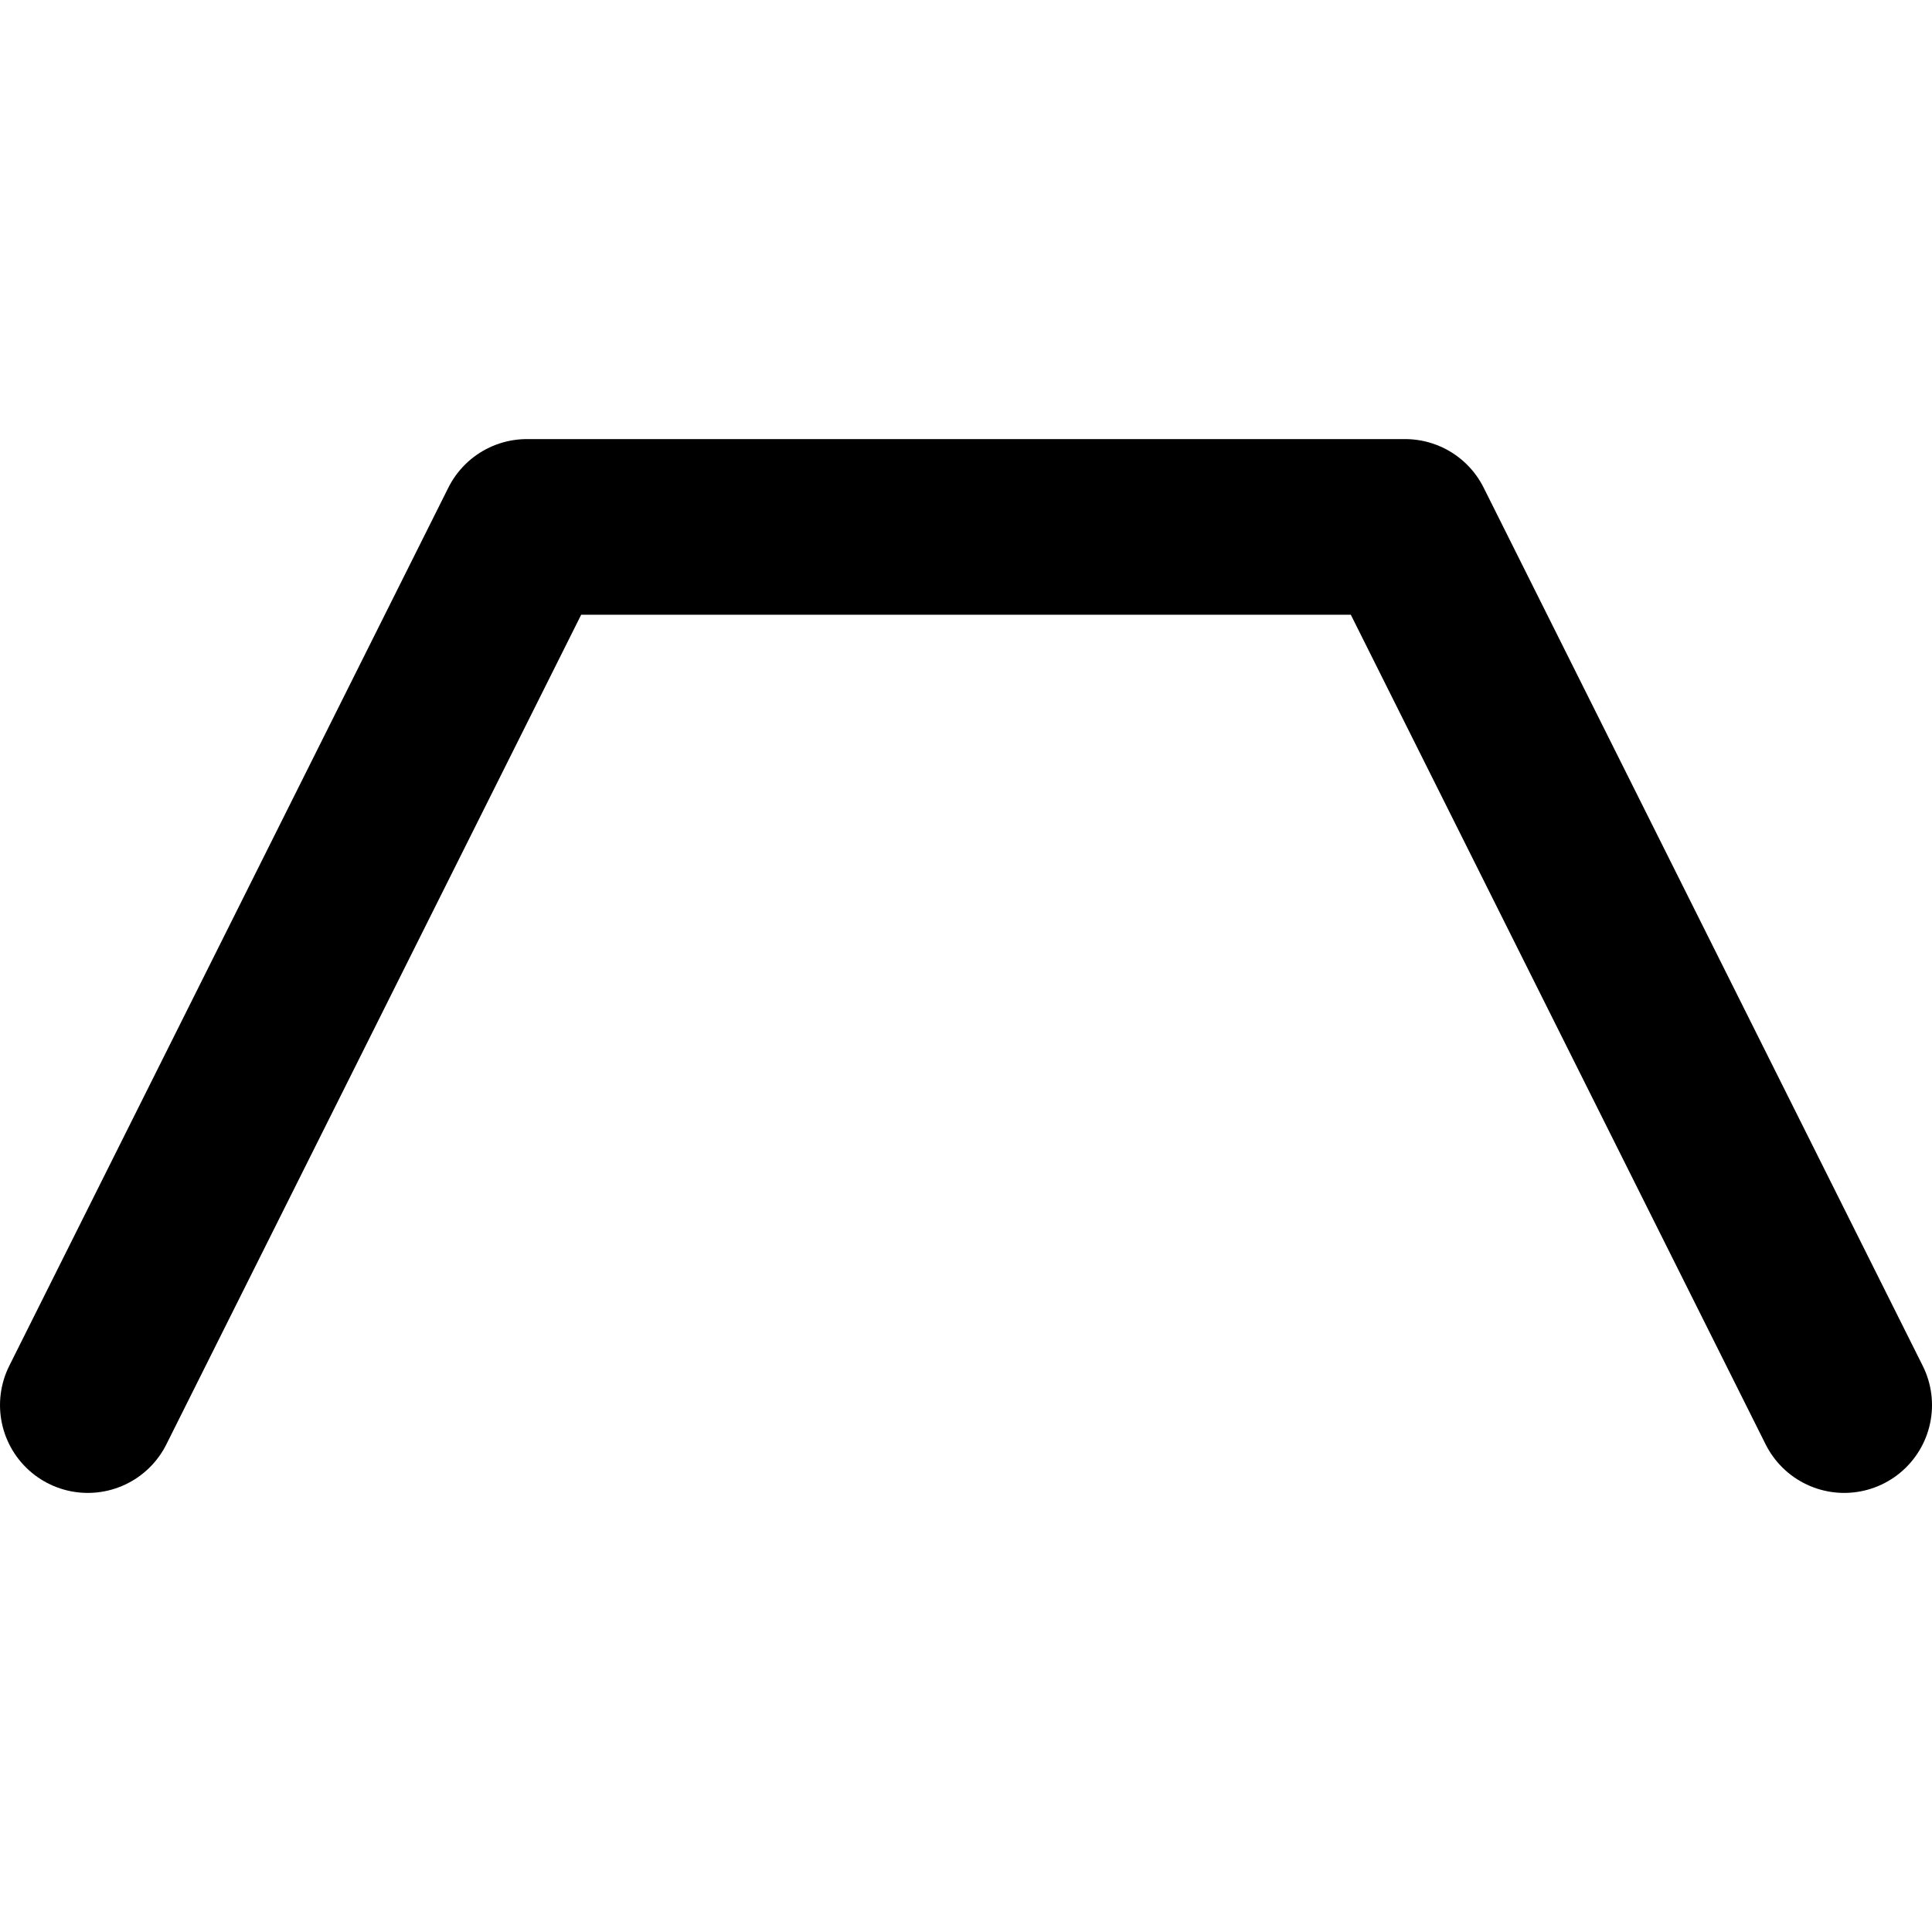
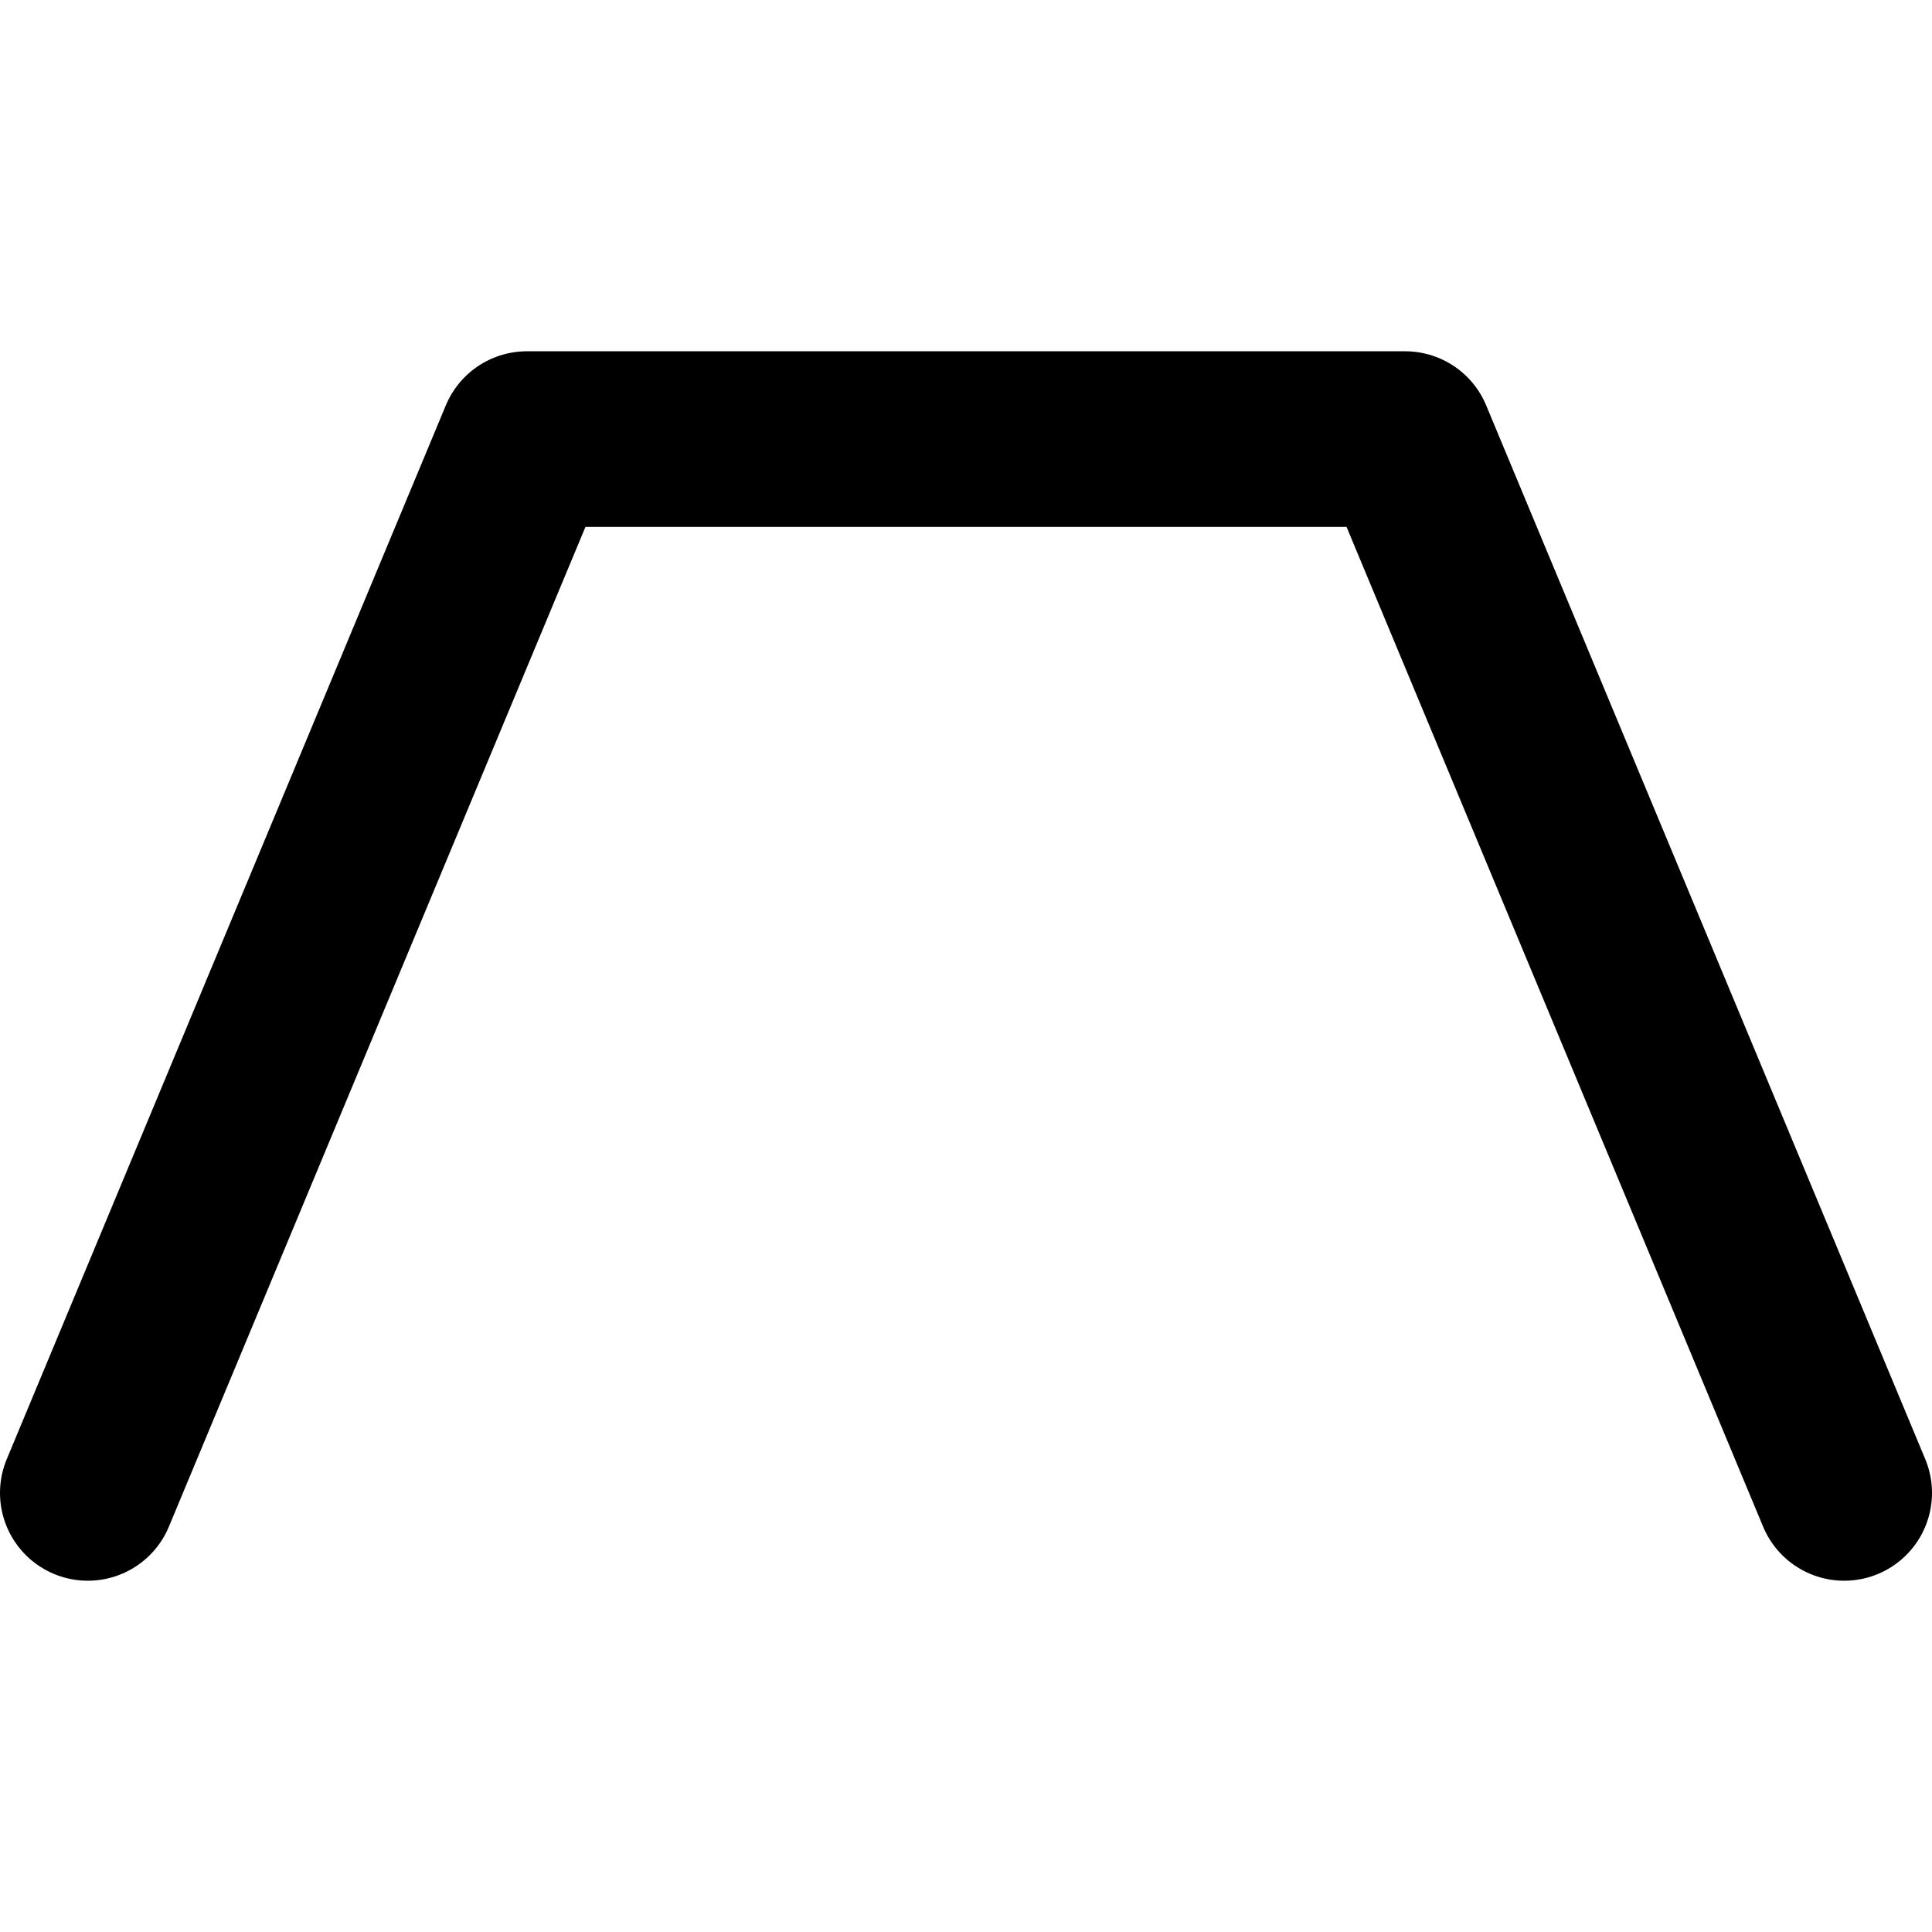
<svg xmlns="http://www.w3.org/2000/svg" height="110" width="110">
-   <path d="M5 80 L30 30 H80 L105 80" fill="none" opacity="1" stroke="#000000" stroke-linecap="round" stroke-linejoin="round" stroke-width="10" />
+   <path d="M5 85 L30 25 H80 L105 85" fill="none" opacity="1" stroke="#000000" stroke-linecap="round" stroke-linejoin="round" stroke-width="10" />
</svg>
